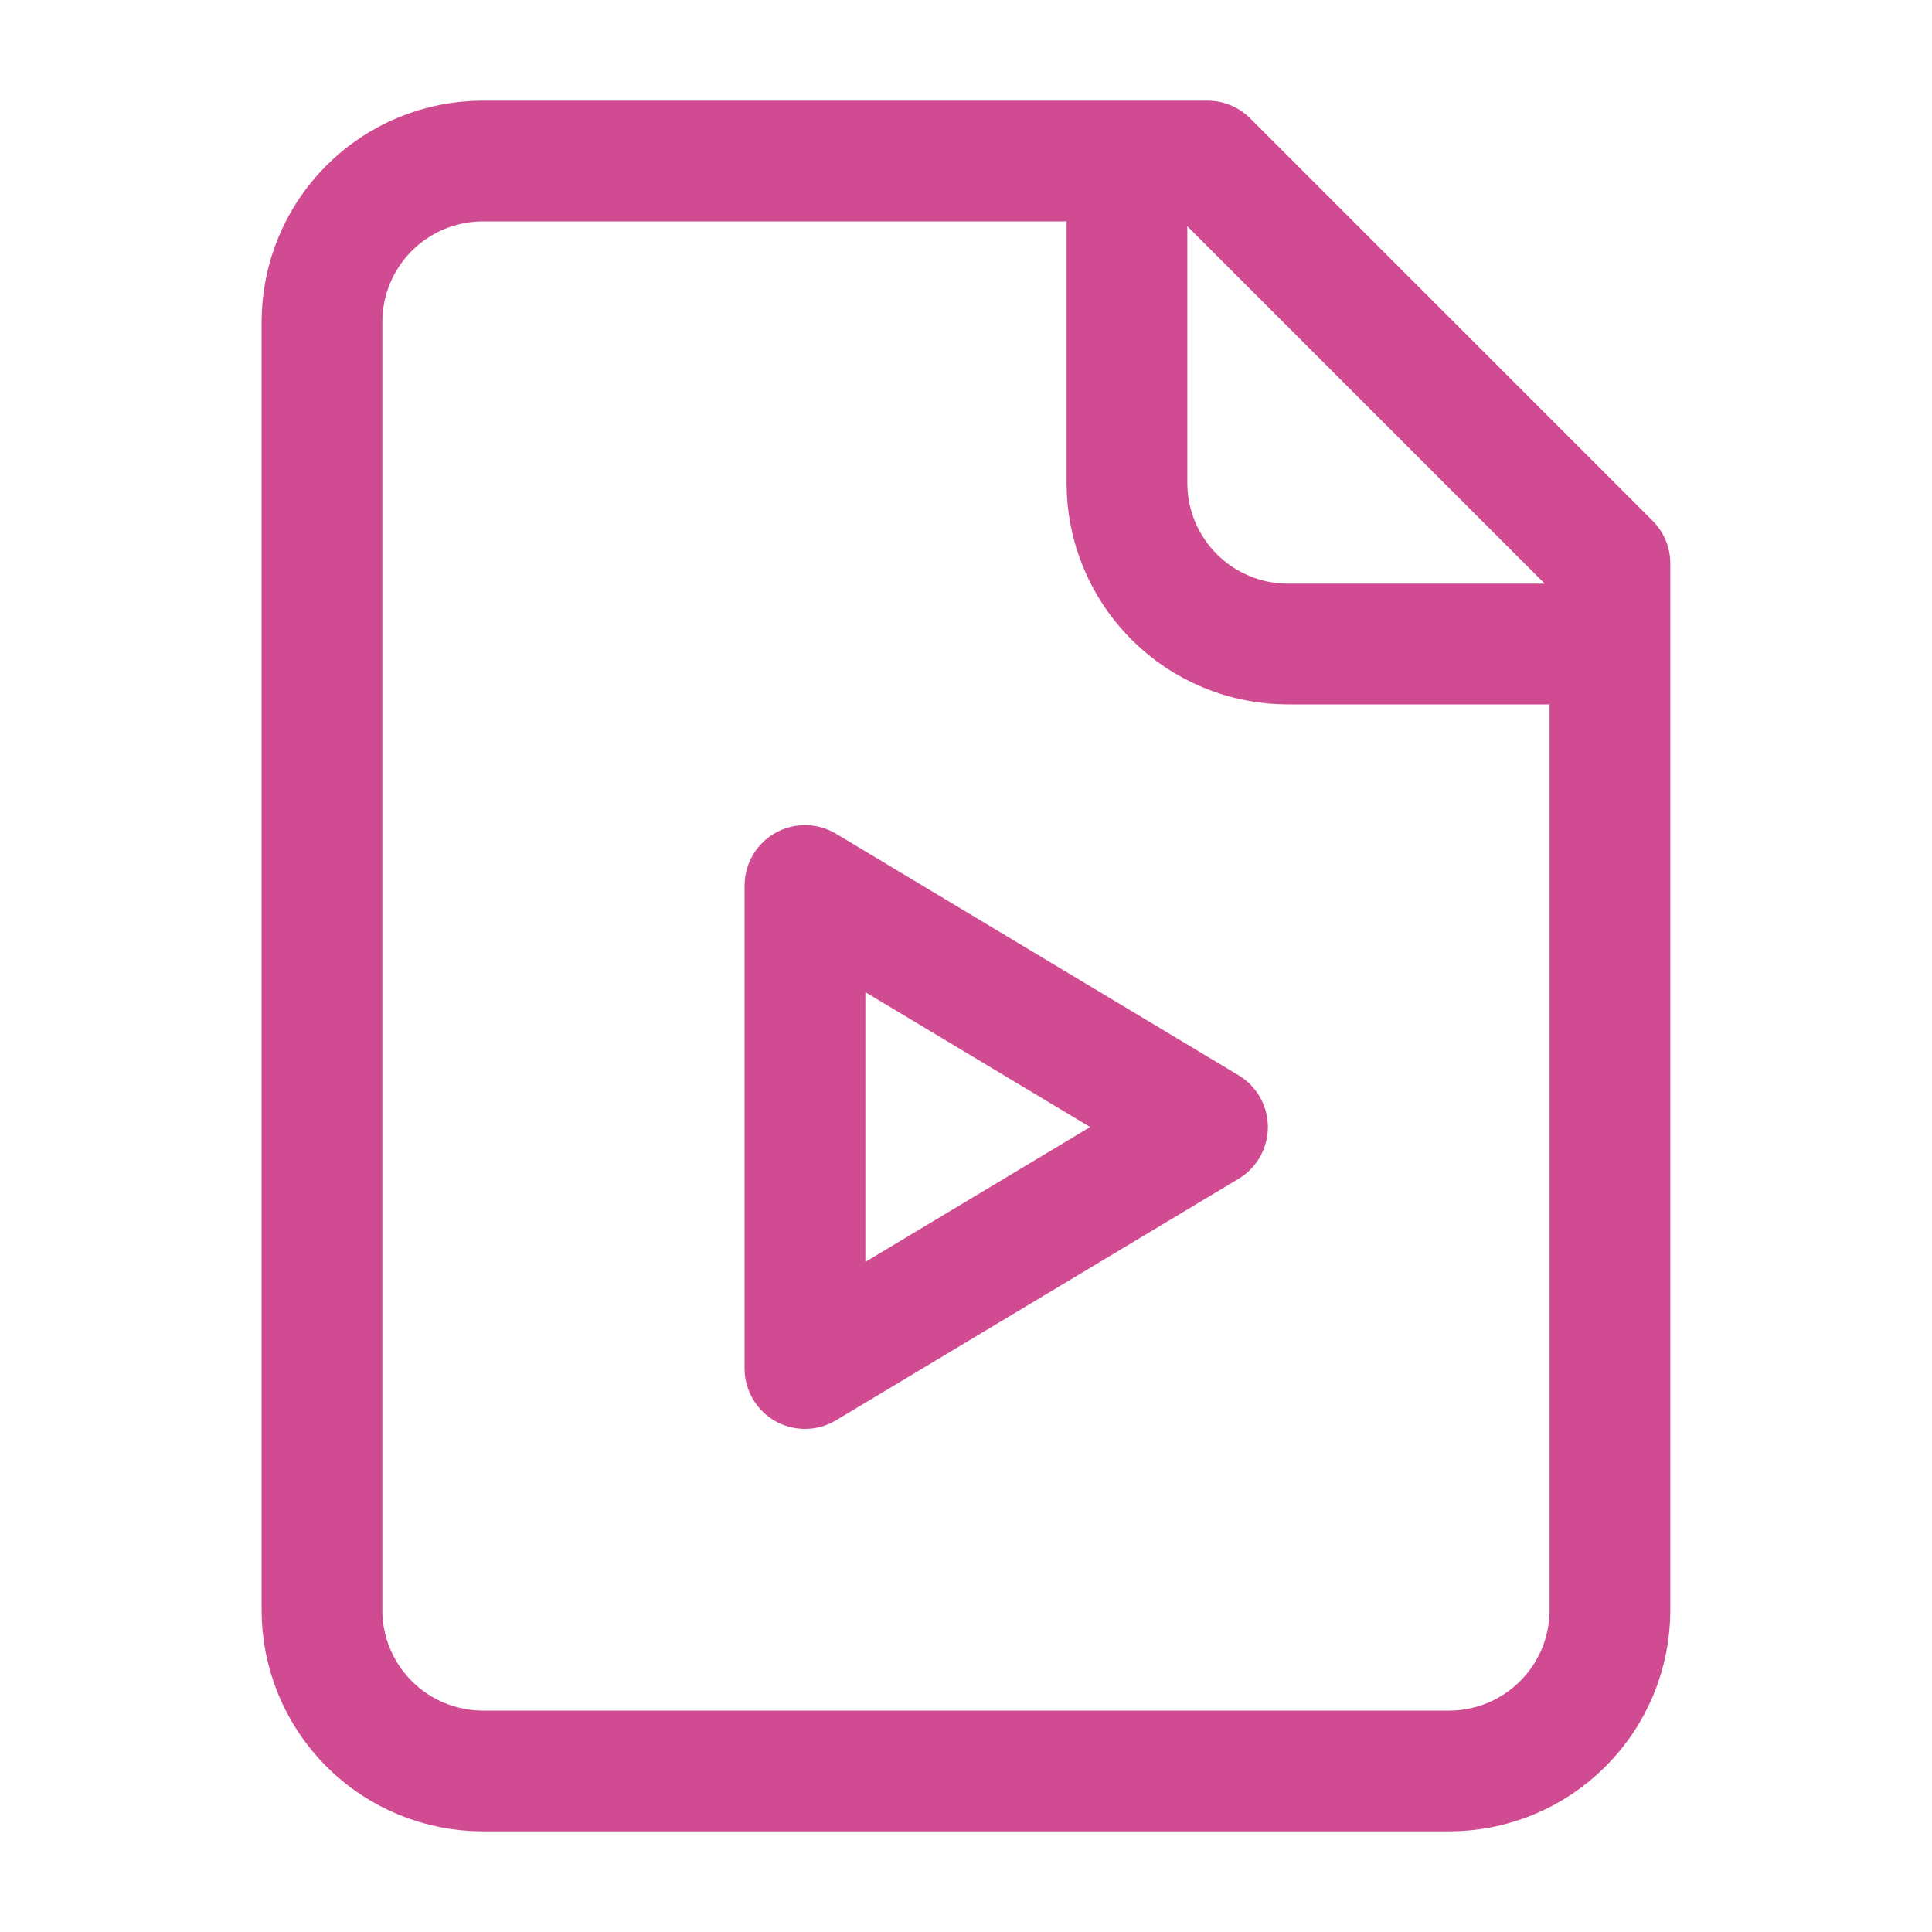
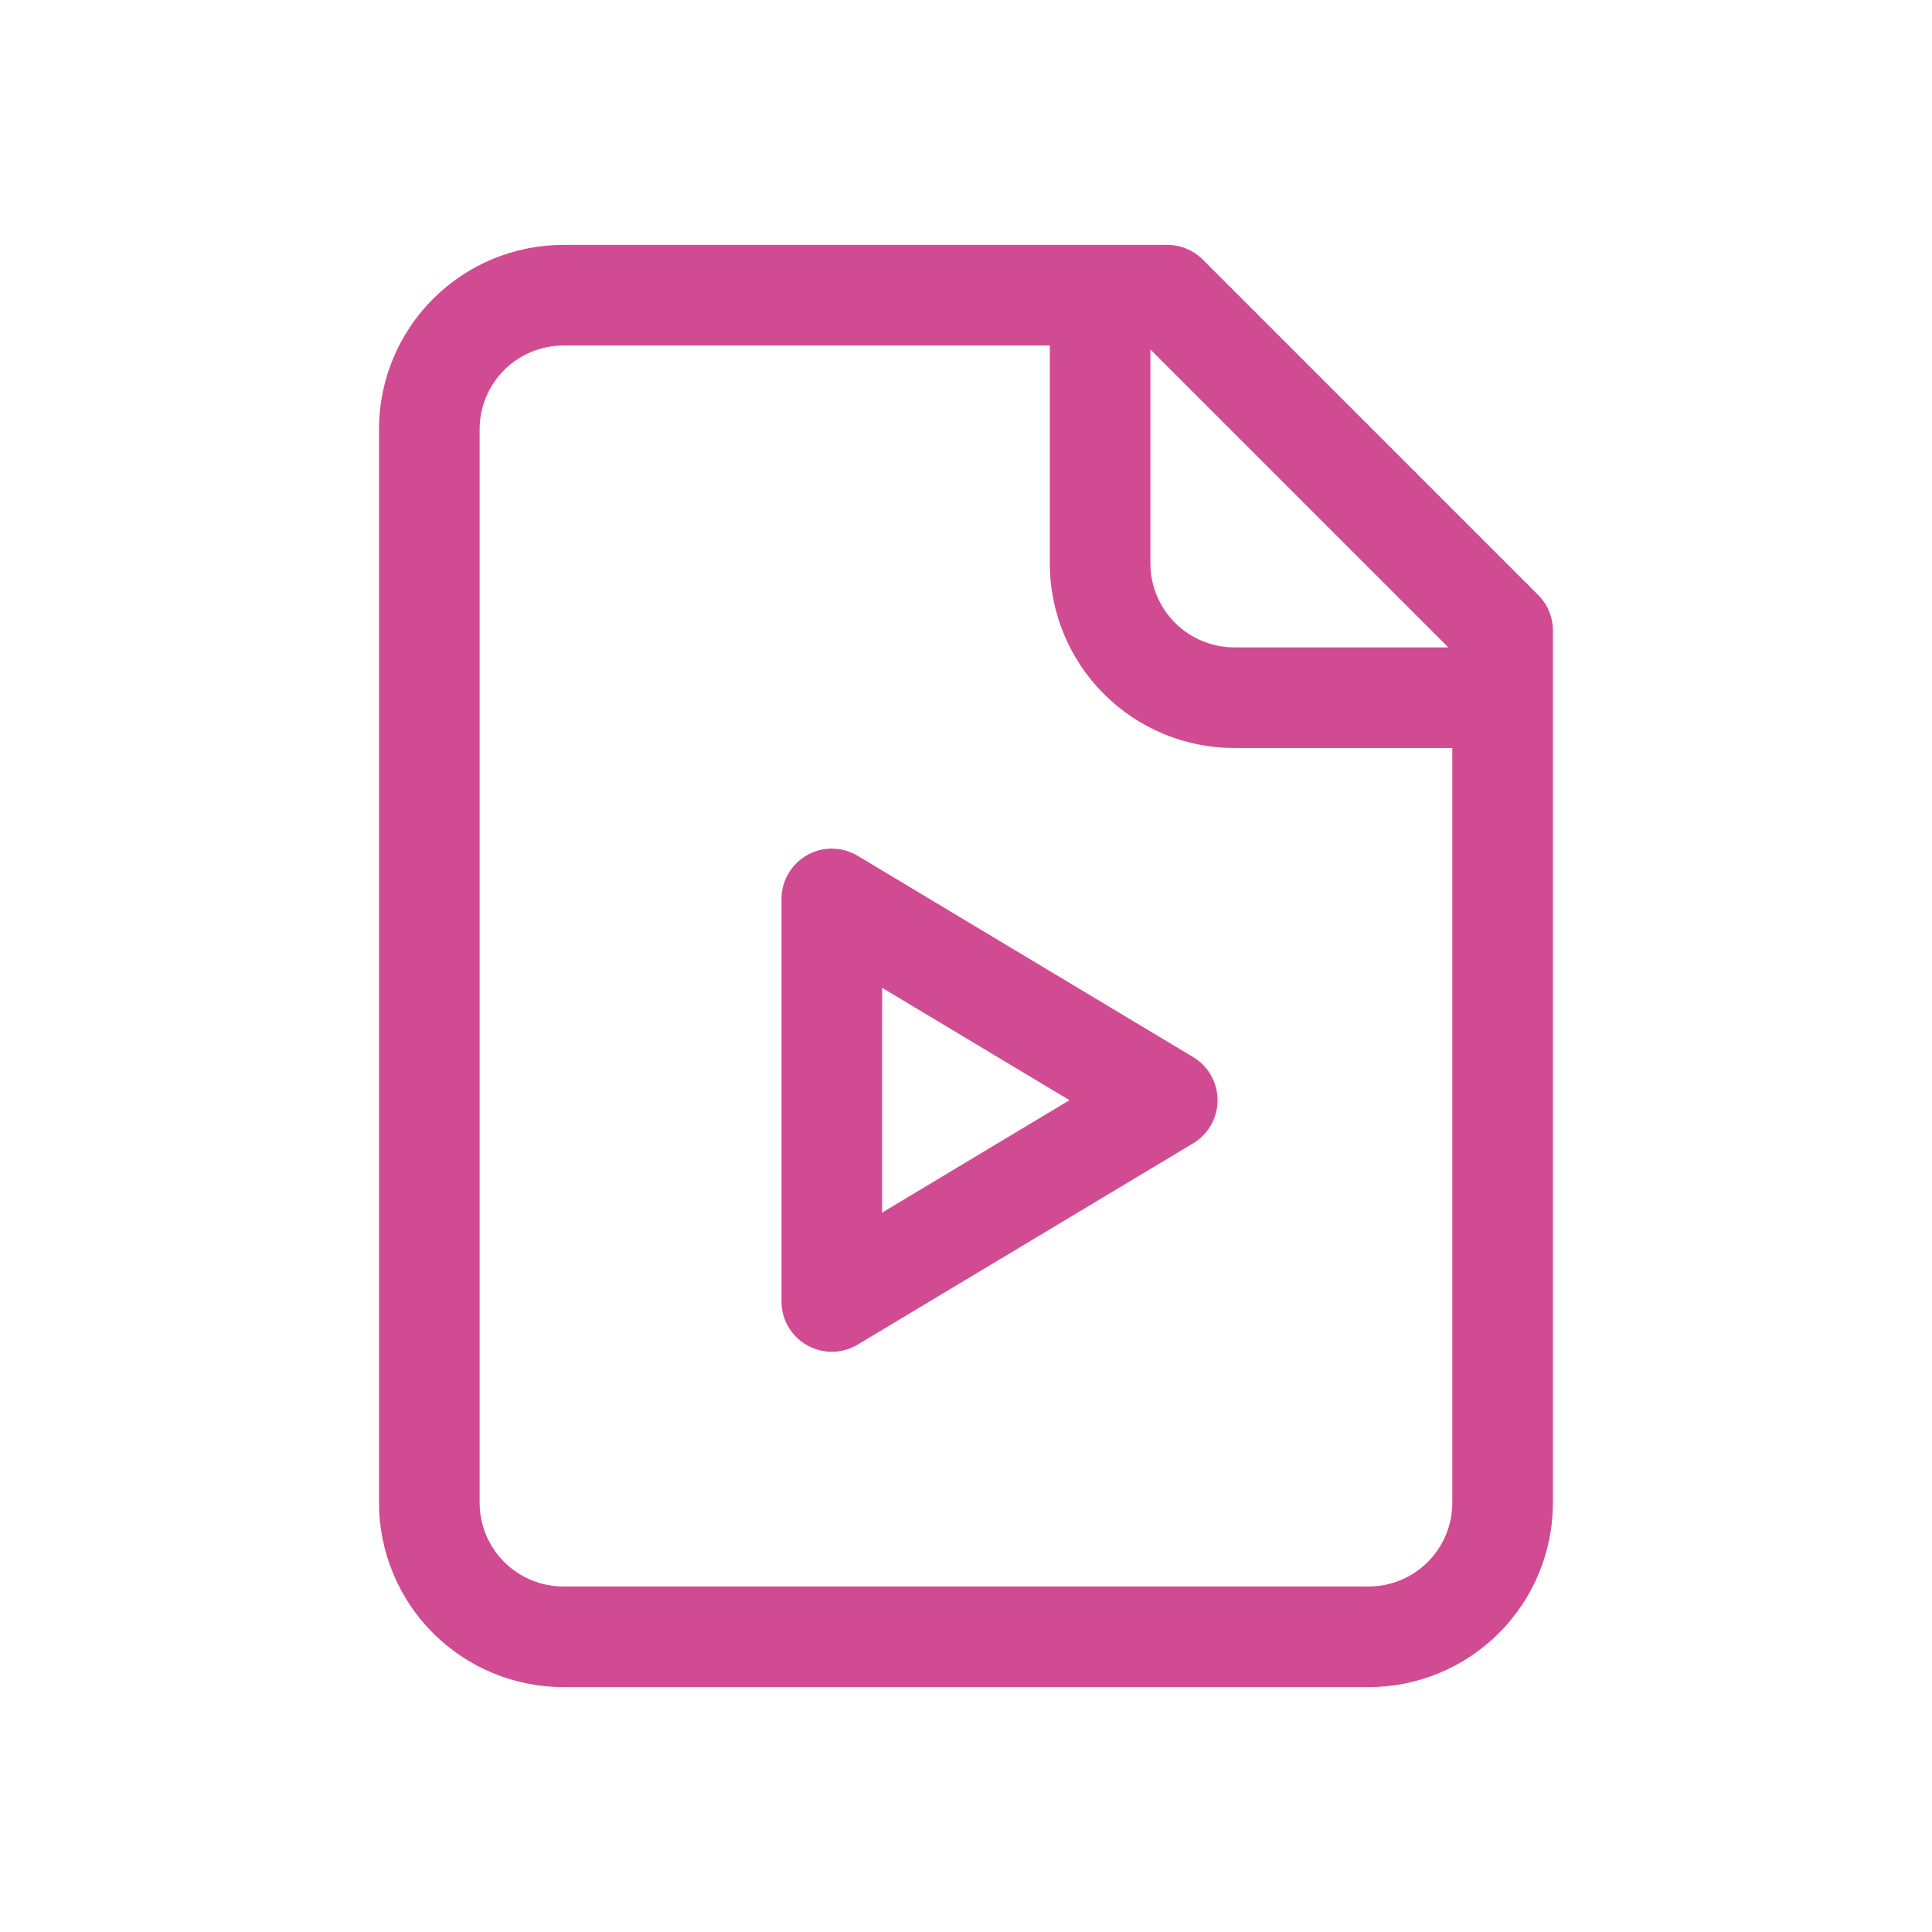
- <svg xmlns="http://www.w3.org/2000/svg" width="20" height="20" viewBox="0 0 20 20" fill="none">
+ <svg xmlns="http://www.w3.org/2000/svg" width="24" height="24" viewBox="-2 -2 24 24" fill="none">
  <path d="M11.666 1.667V5C11.666 5.442 11.842 5.866 12.155 6.179C12.467 6.491 12.891 6.667 13.333 6.667H16.666M12.5 1.667H5C4.558 1.667 4.134 1.842 3.821 2.155C3.509 2.467 3.333 2.891 3.333 3.333V16.667C3.333 17.109 3.509 17.533 3.821 17.845C4.134 18.158 4.558 18.333 5 18.333H15C15.442 18.333 15.866 18.158 16.178 17.845C16.491 17.533 16.666 17.109 16.666 16.667V5.833L12.5 1.667ZM8.333 9.167L12.5 11.667L8.333 14.167V9.167Z" stroke="#d14b92" stroke-opacity="1" stroke-width="1.25" stroke-linecap="round" stroke-linejoin="round" />
</svg>
